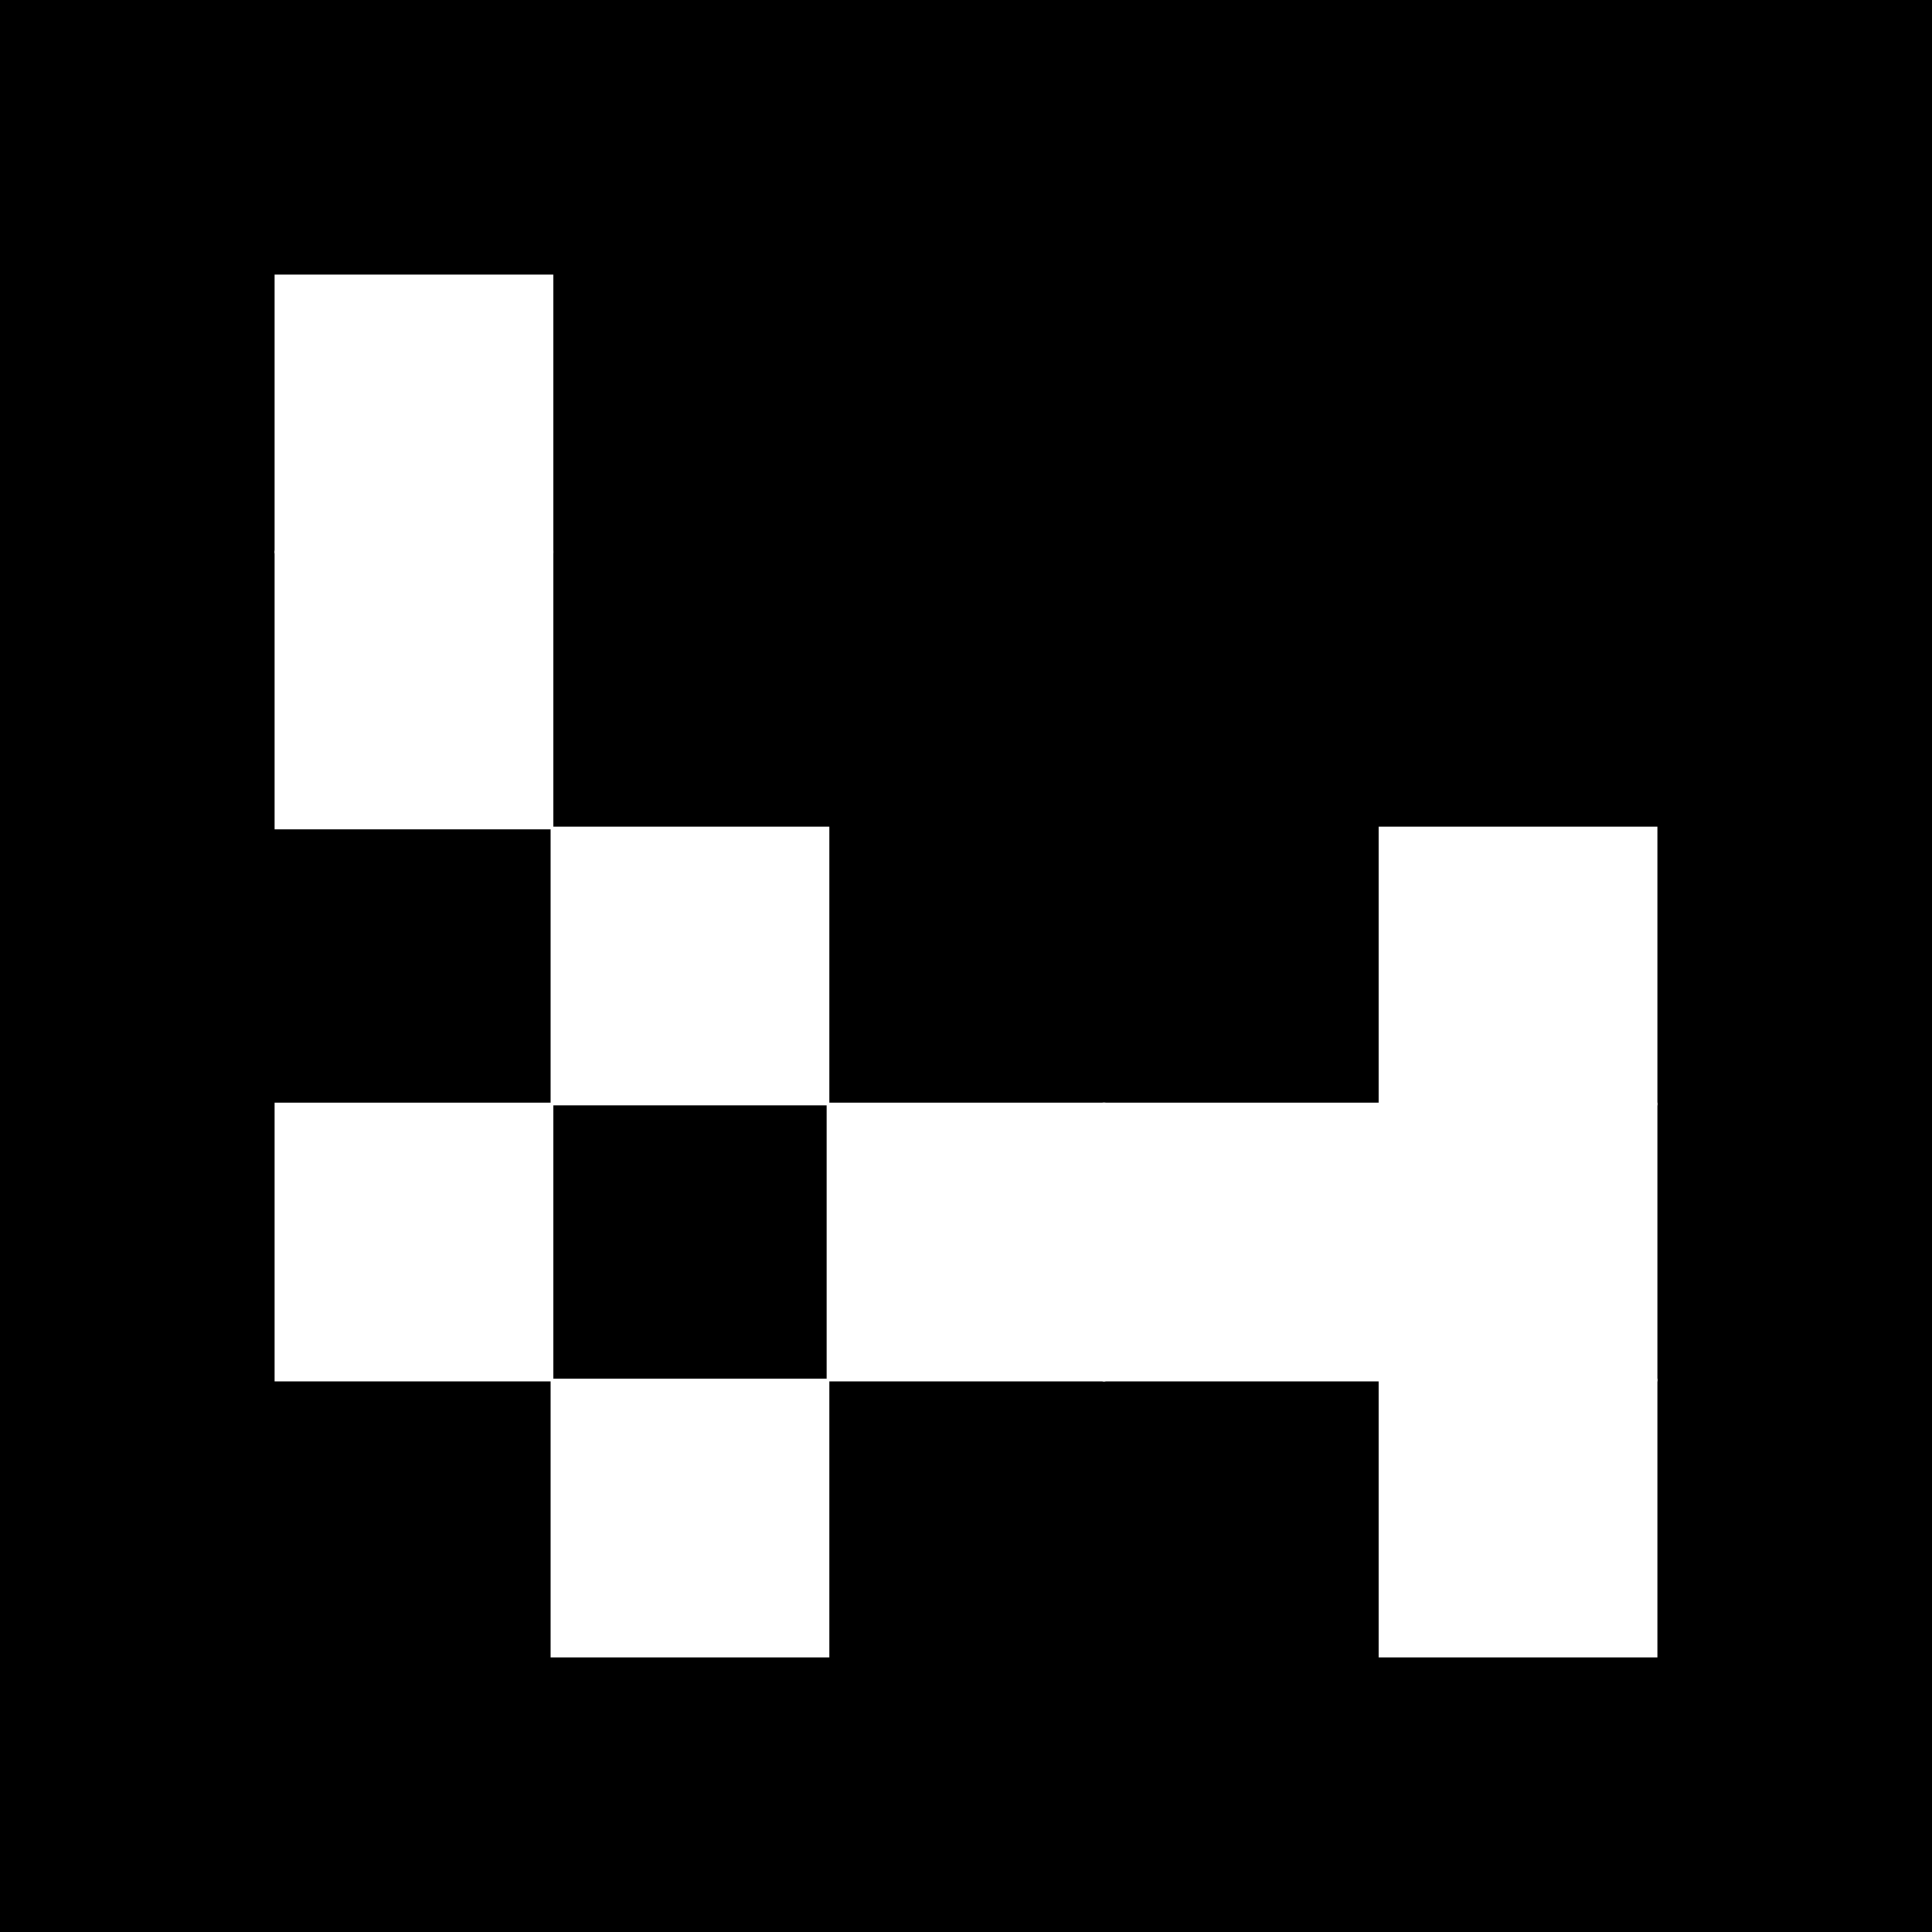
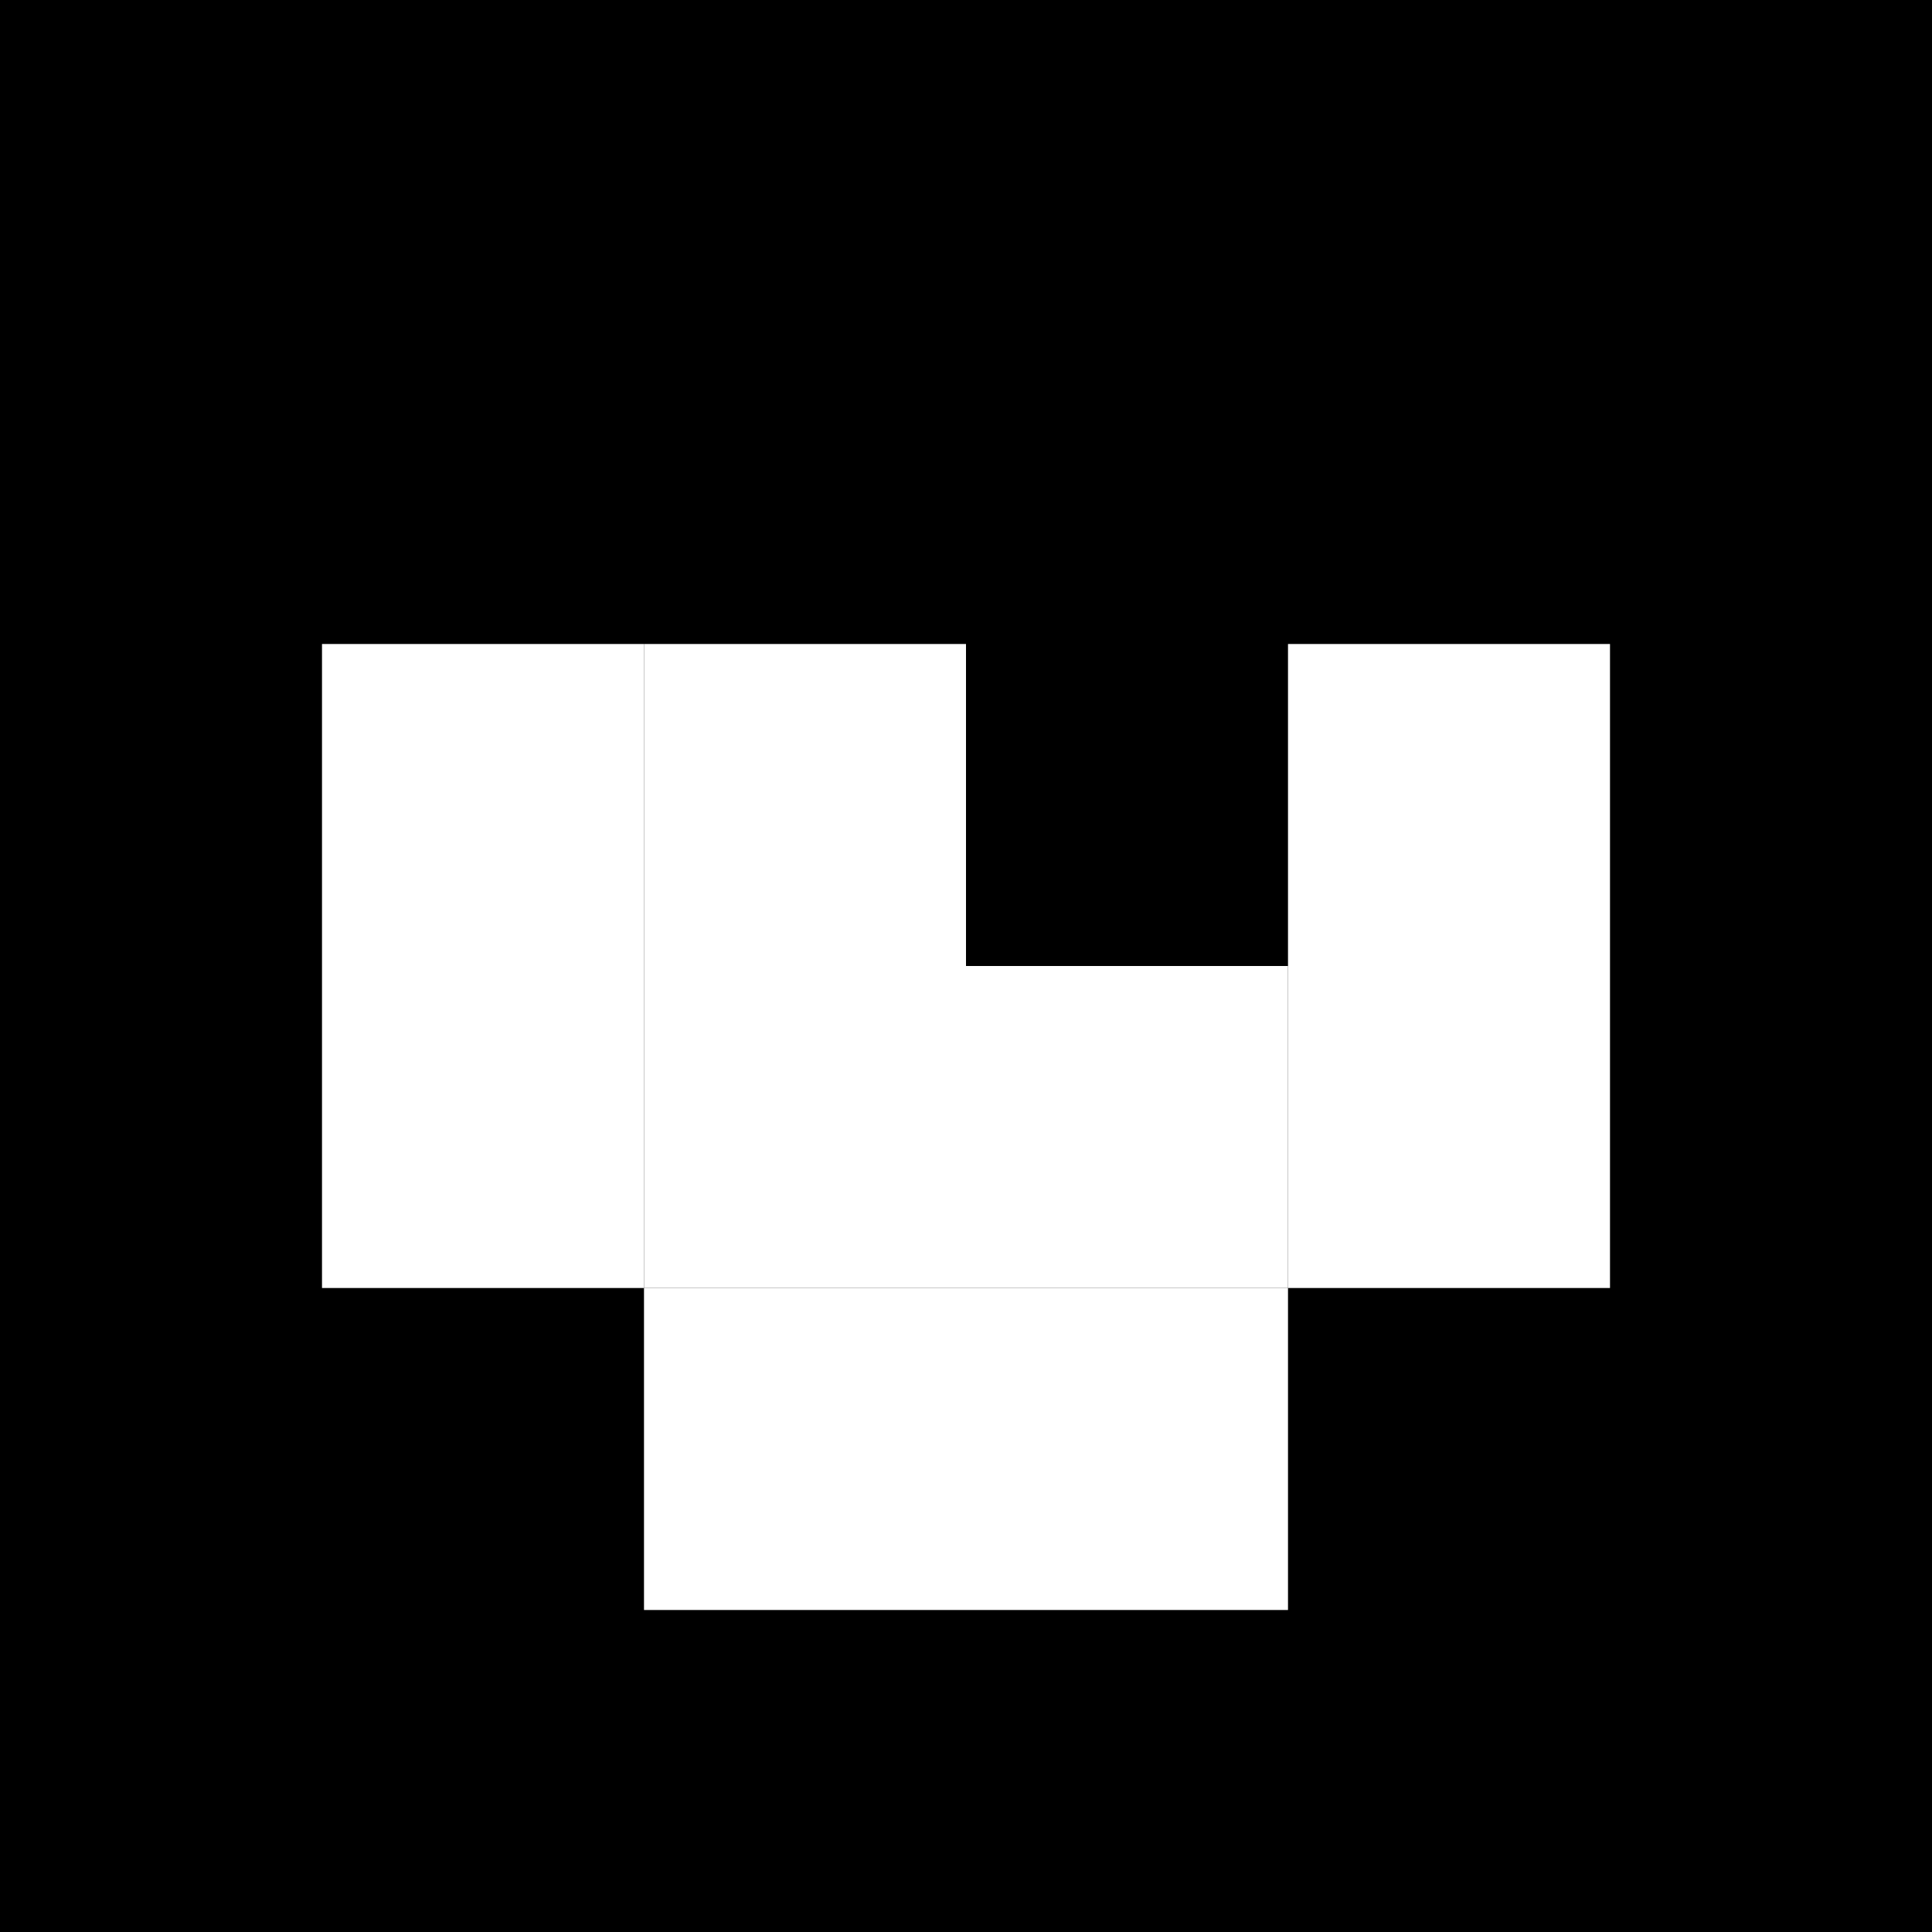
- <svg xmlns="http://www.w3.org/2000/svg" height="6" width="6" viewBox="0 0 7 7" version="1.1">
-   <rect x="0" y="0" width="7" height="7" fill="black" />
-   <rect x="1" y="1" width="1" height="1" fill="white" stroke="white" stroke-width="0.01" />
-   <rect x="1" y="2" width="1" height="1" fill="white" stroke="white" stroke-width="0.01" />
-   <rect x="2" y="3" width="1" height="1" fill="white" stroke="white" stroke-width="0.01" />
-   <rect x="5" y="3" width="1" height="1" fill="white" stroke="white" stroke-width="0.01" />
-   <rect x="1" y="4" width="1" height="1" fill="white" stroke="white" stroke-width="0.01" />
-   <rect x="3" y="4" width="1" height="1" fill="white" stroke="white" stroke-width="0.01" />
-   <rect x="4" y="4" width="1" height="1" fill="white" stroke="white" stroke-width="0.01" />
-   <rect x="5" y="4" width="1" height="1" fill="white" stroke="white" stroke-width="0.01" />
-   <rect x="2" y="5" width="1" height="1" fill="white" stroke="white" stroke-width="0.01" />
-   <rect x="5" y="5" width="1" height="1" fill="white" stroke="white" stroke-width="0.01" />
+ <svg xmlns="http://www.w3.org/2000/svg" width="120" height="120" viewBox="0 0 120 120" version="1.1">
+   <rect x="0" y="0" width="120" height="120" fill="black" />
+   <rect x="20" y="40" width="20" height="20" fill="white" />
+   <rect x="40" y="40" width="20" height="20" fill="white" />
+   <rect x="80" y="40" width="20" height="20" fill="white" />
+   <rect x="20" y="60" width="20" height="20" fill="white" />
+   <rect x="40" y="60" width="20" height="20" fill="white" />
+   <rect x="60" y="60" width="20" height="20" fill="white" />
+   <rect x="80" y="60" width="20" height="20" fill="white" />
+   <rect x="40" y="80" width="20" height="20" fill="white" />
+   <rect x="60" y="80" width="20" height="20" fill="white" />
</svg>
